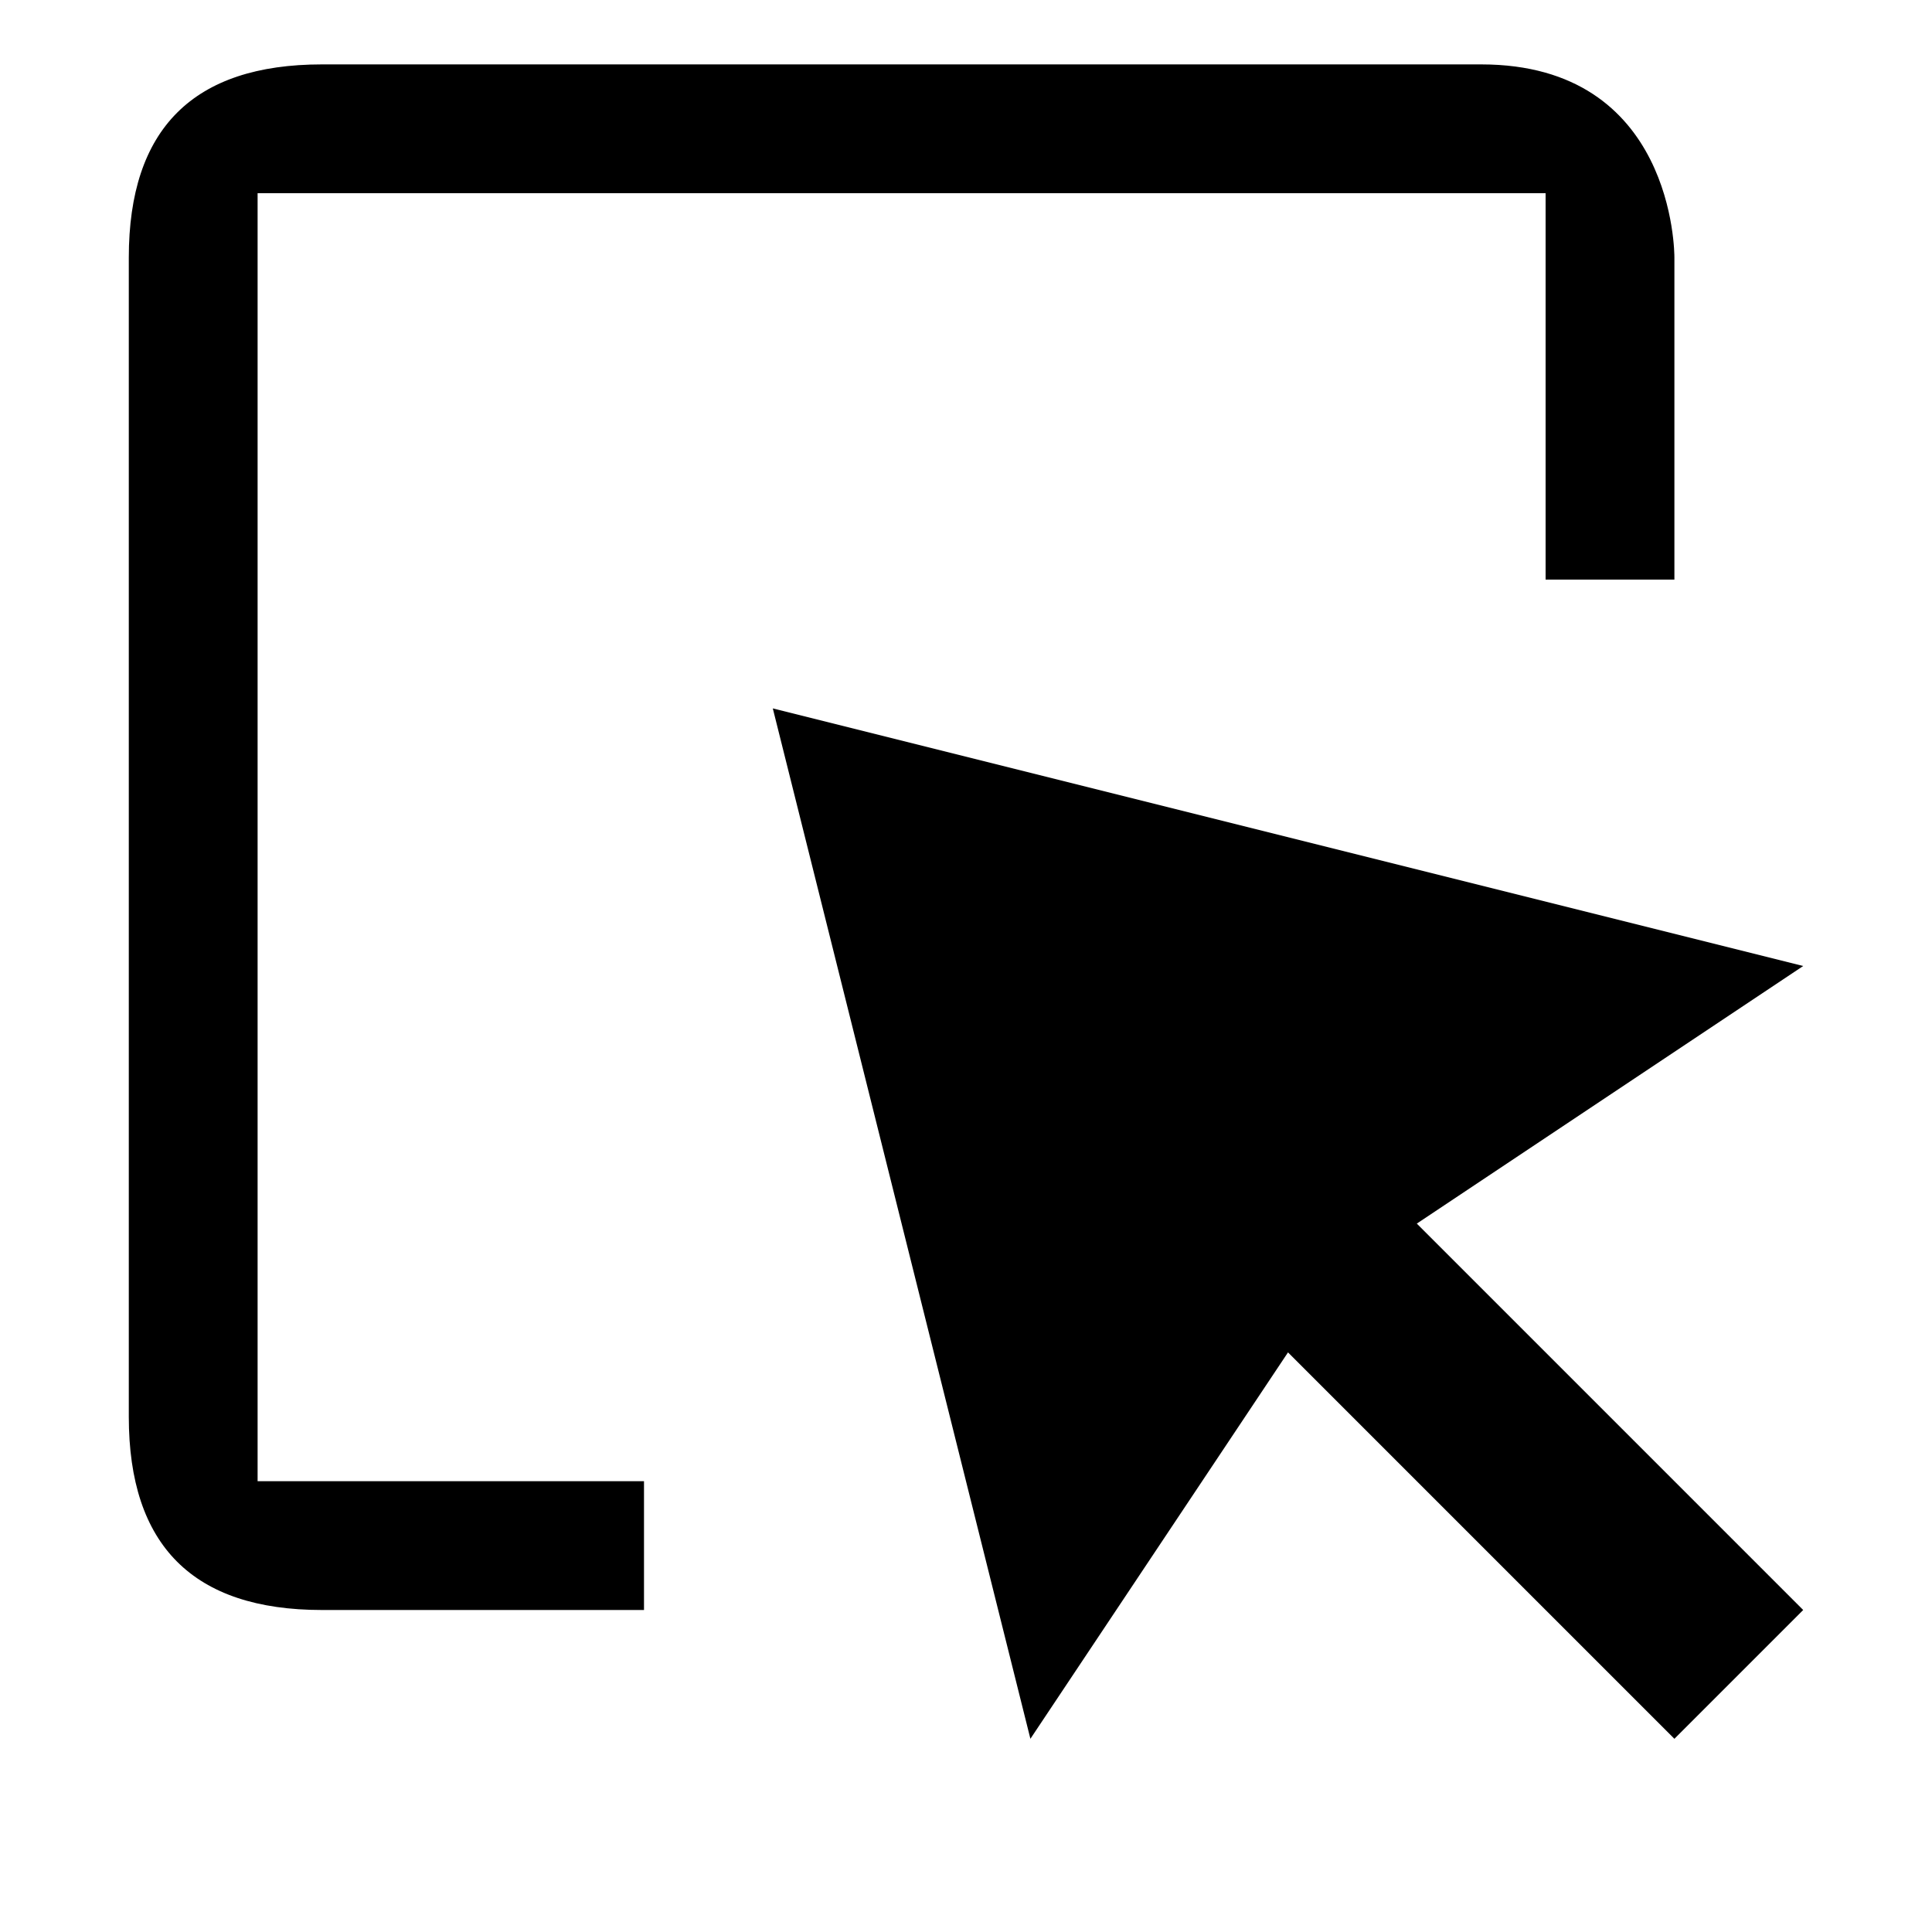
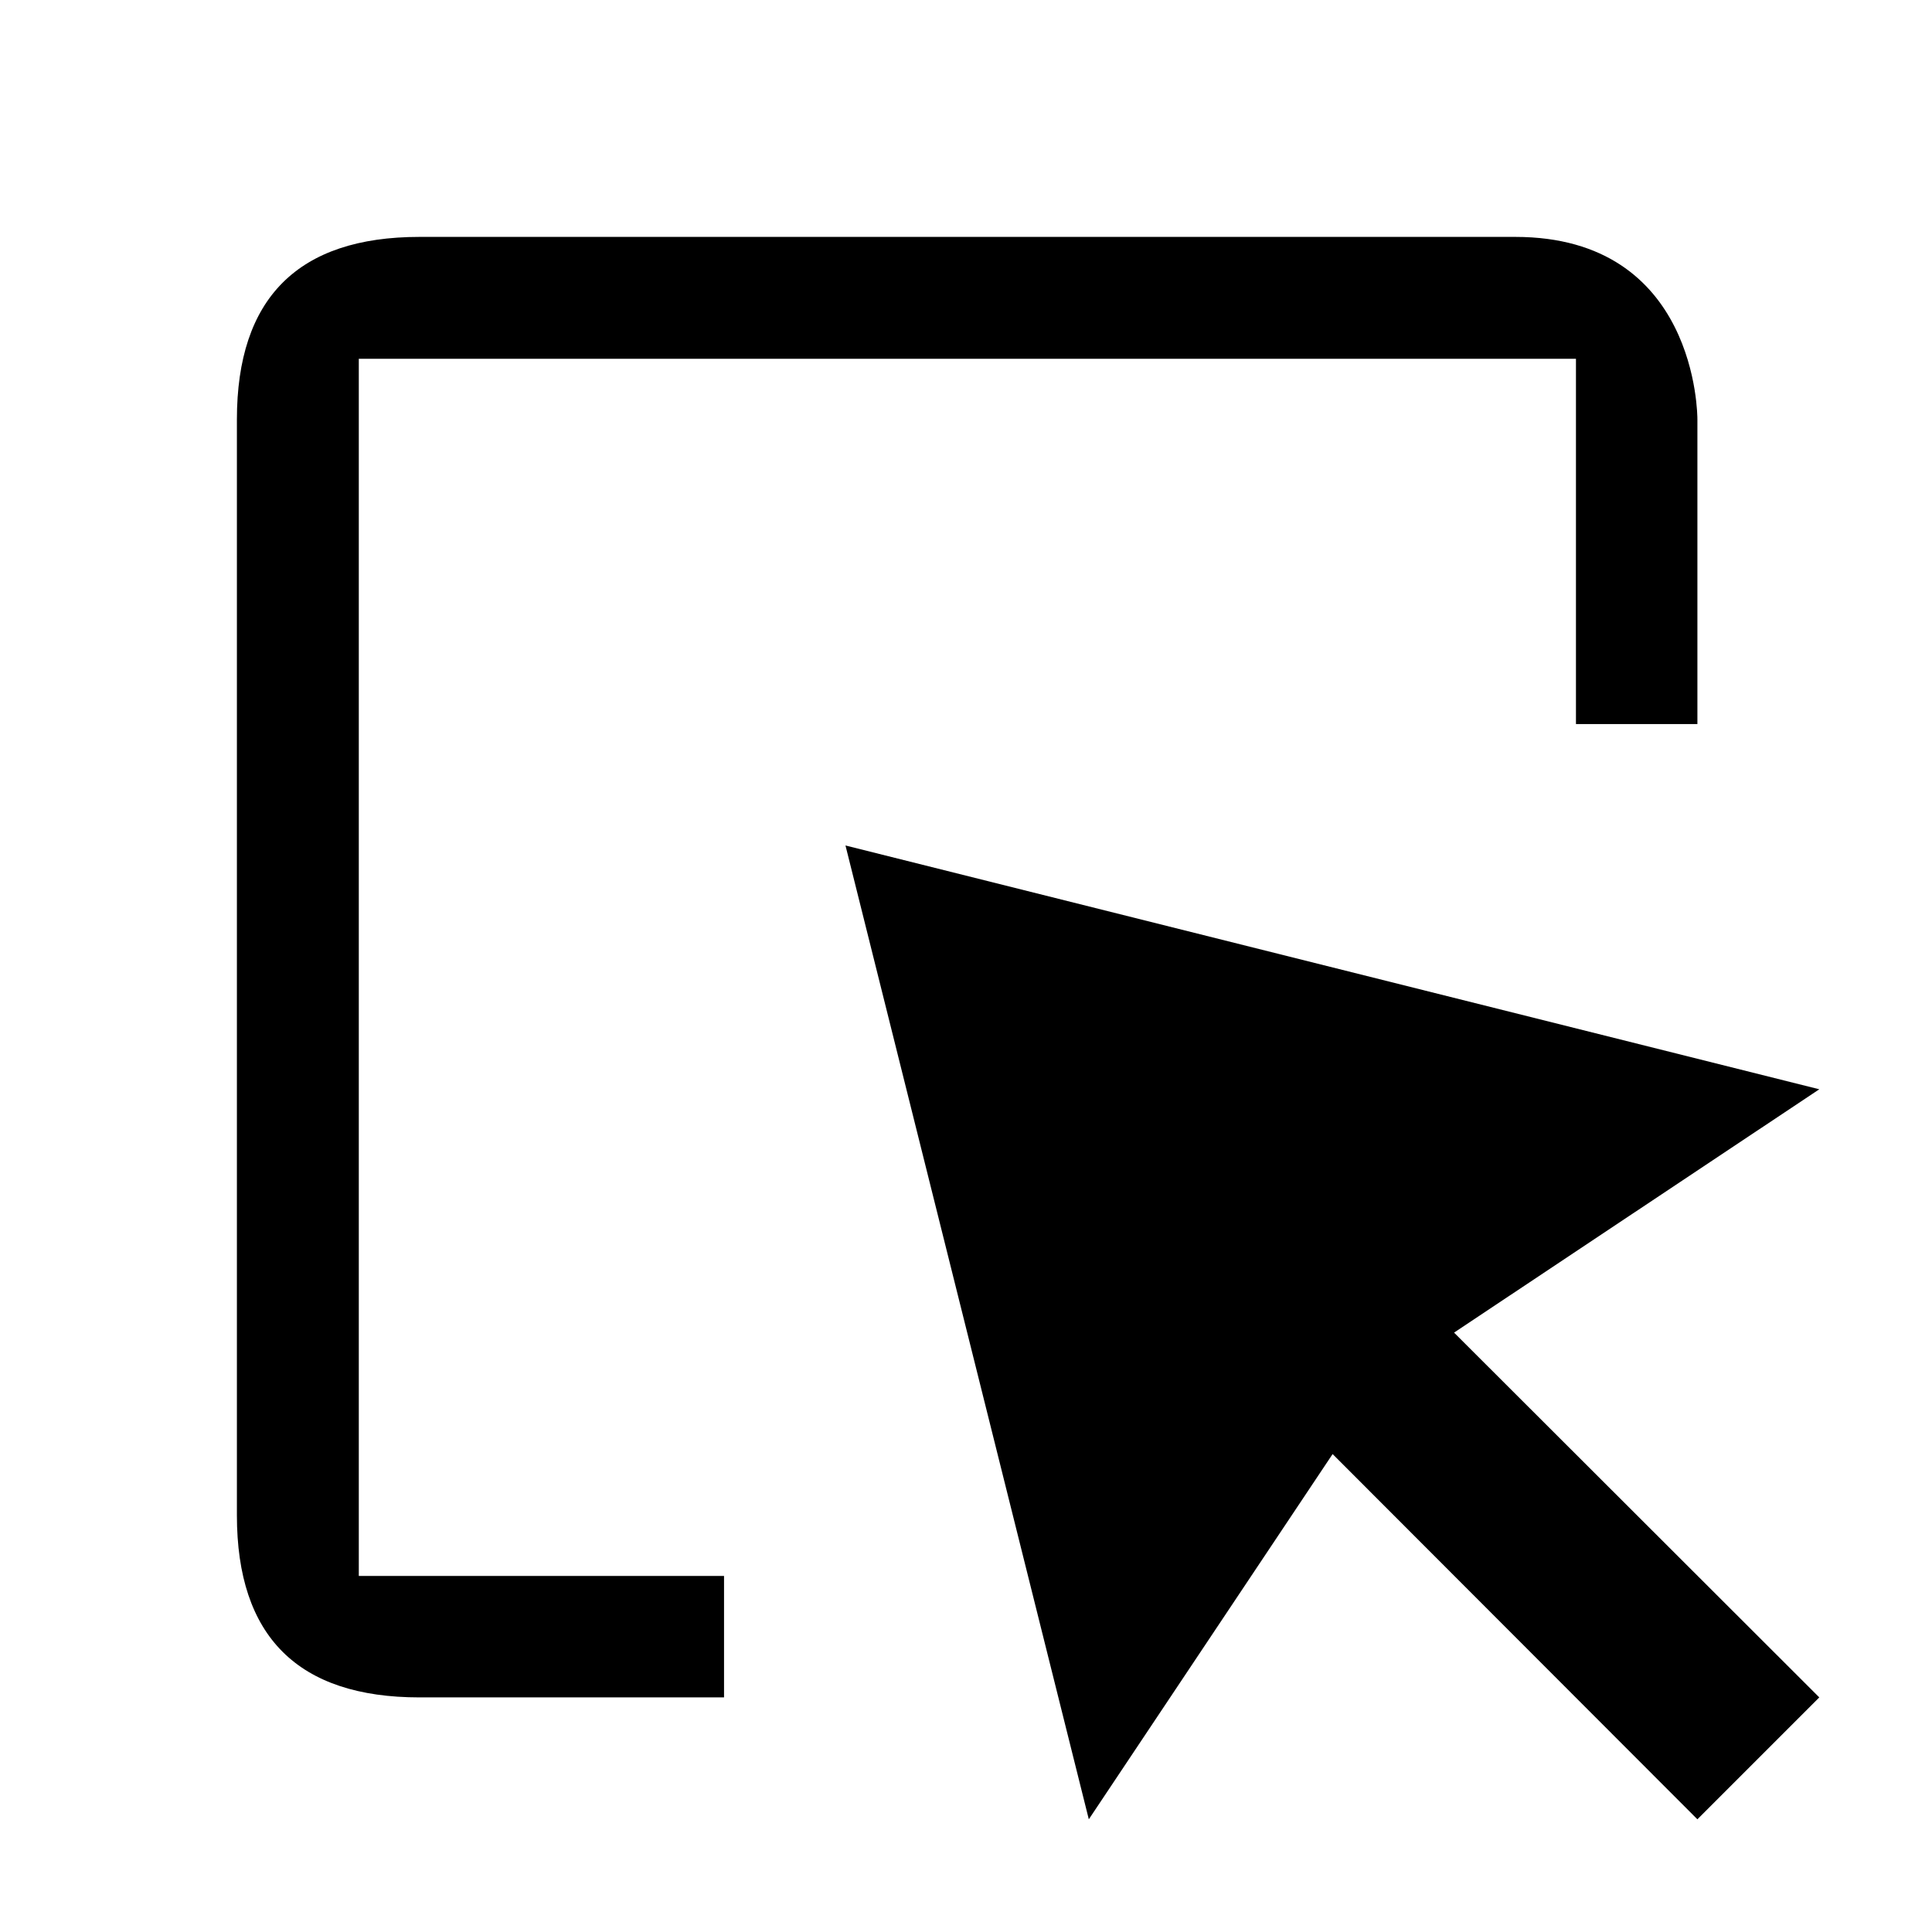
- <svg xmlns="http://www.w3.org/2000/svg" width="30" height="30" version="1.1">
-   <path d="M10,25 h-5 c-2,0 -3,-1 -3,-3 v-18 c0,-2 1,-3 3,-3 h18 c3,0 3,2.936 3,3 v5 h-2 v-6 h-20 v20 h6 zm18,-10 l-6,4 l6,6 l-2,2 l-6,-6 l-4,6 l-4,-16 z" />
+ <svg xmlns="http://www.w3.org/2000/svg" class="icon" style="width: 1em;height: 1em;vertical-align: middle;fill: currentColor;overflow: hidden;" viewBox="0 0 1024 1024" version="1.1" p-id="987">
+   <path d="M383.756 899.657H222.354c-64.366 0-96.792-32.183-96.792-96.549V222.354c0-64.366 32.427-96.792 96.792-96.792h580.754c96.549 0 96.549 94.842 96.549 96.792v161.402h-64.366V190.171H190.171v645.12h193.585z m580.51-322.316l-193.585 128.975 193.585 193.341-64.61 64.61-193.341-193.585-129.219 193.585-128.975-516.145z" fill="#000000" p-id="988" />
</svg>
